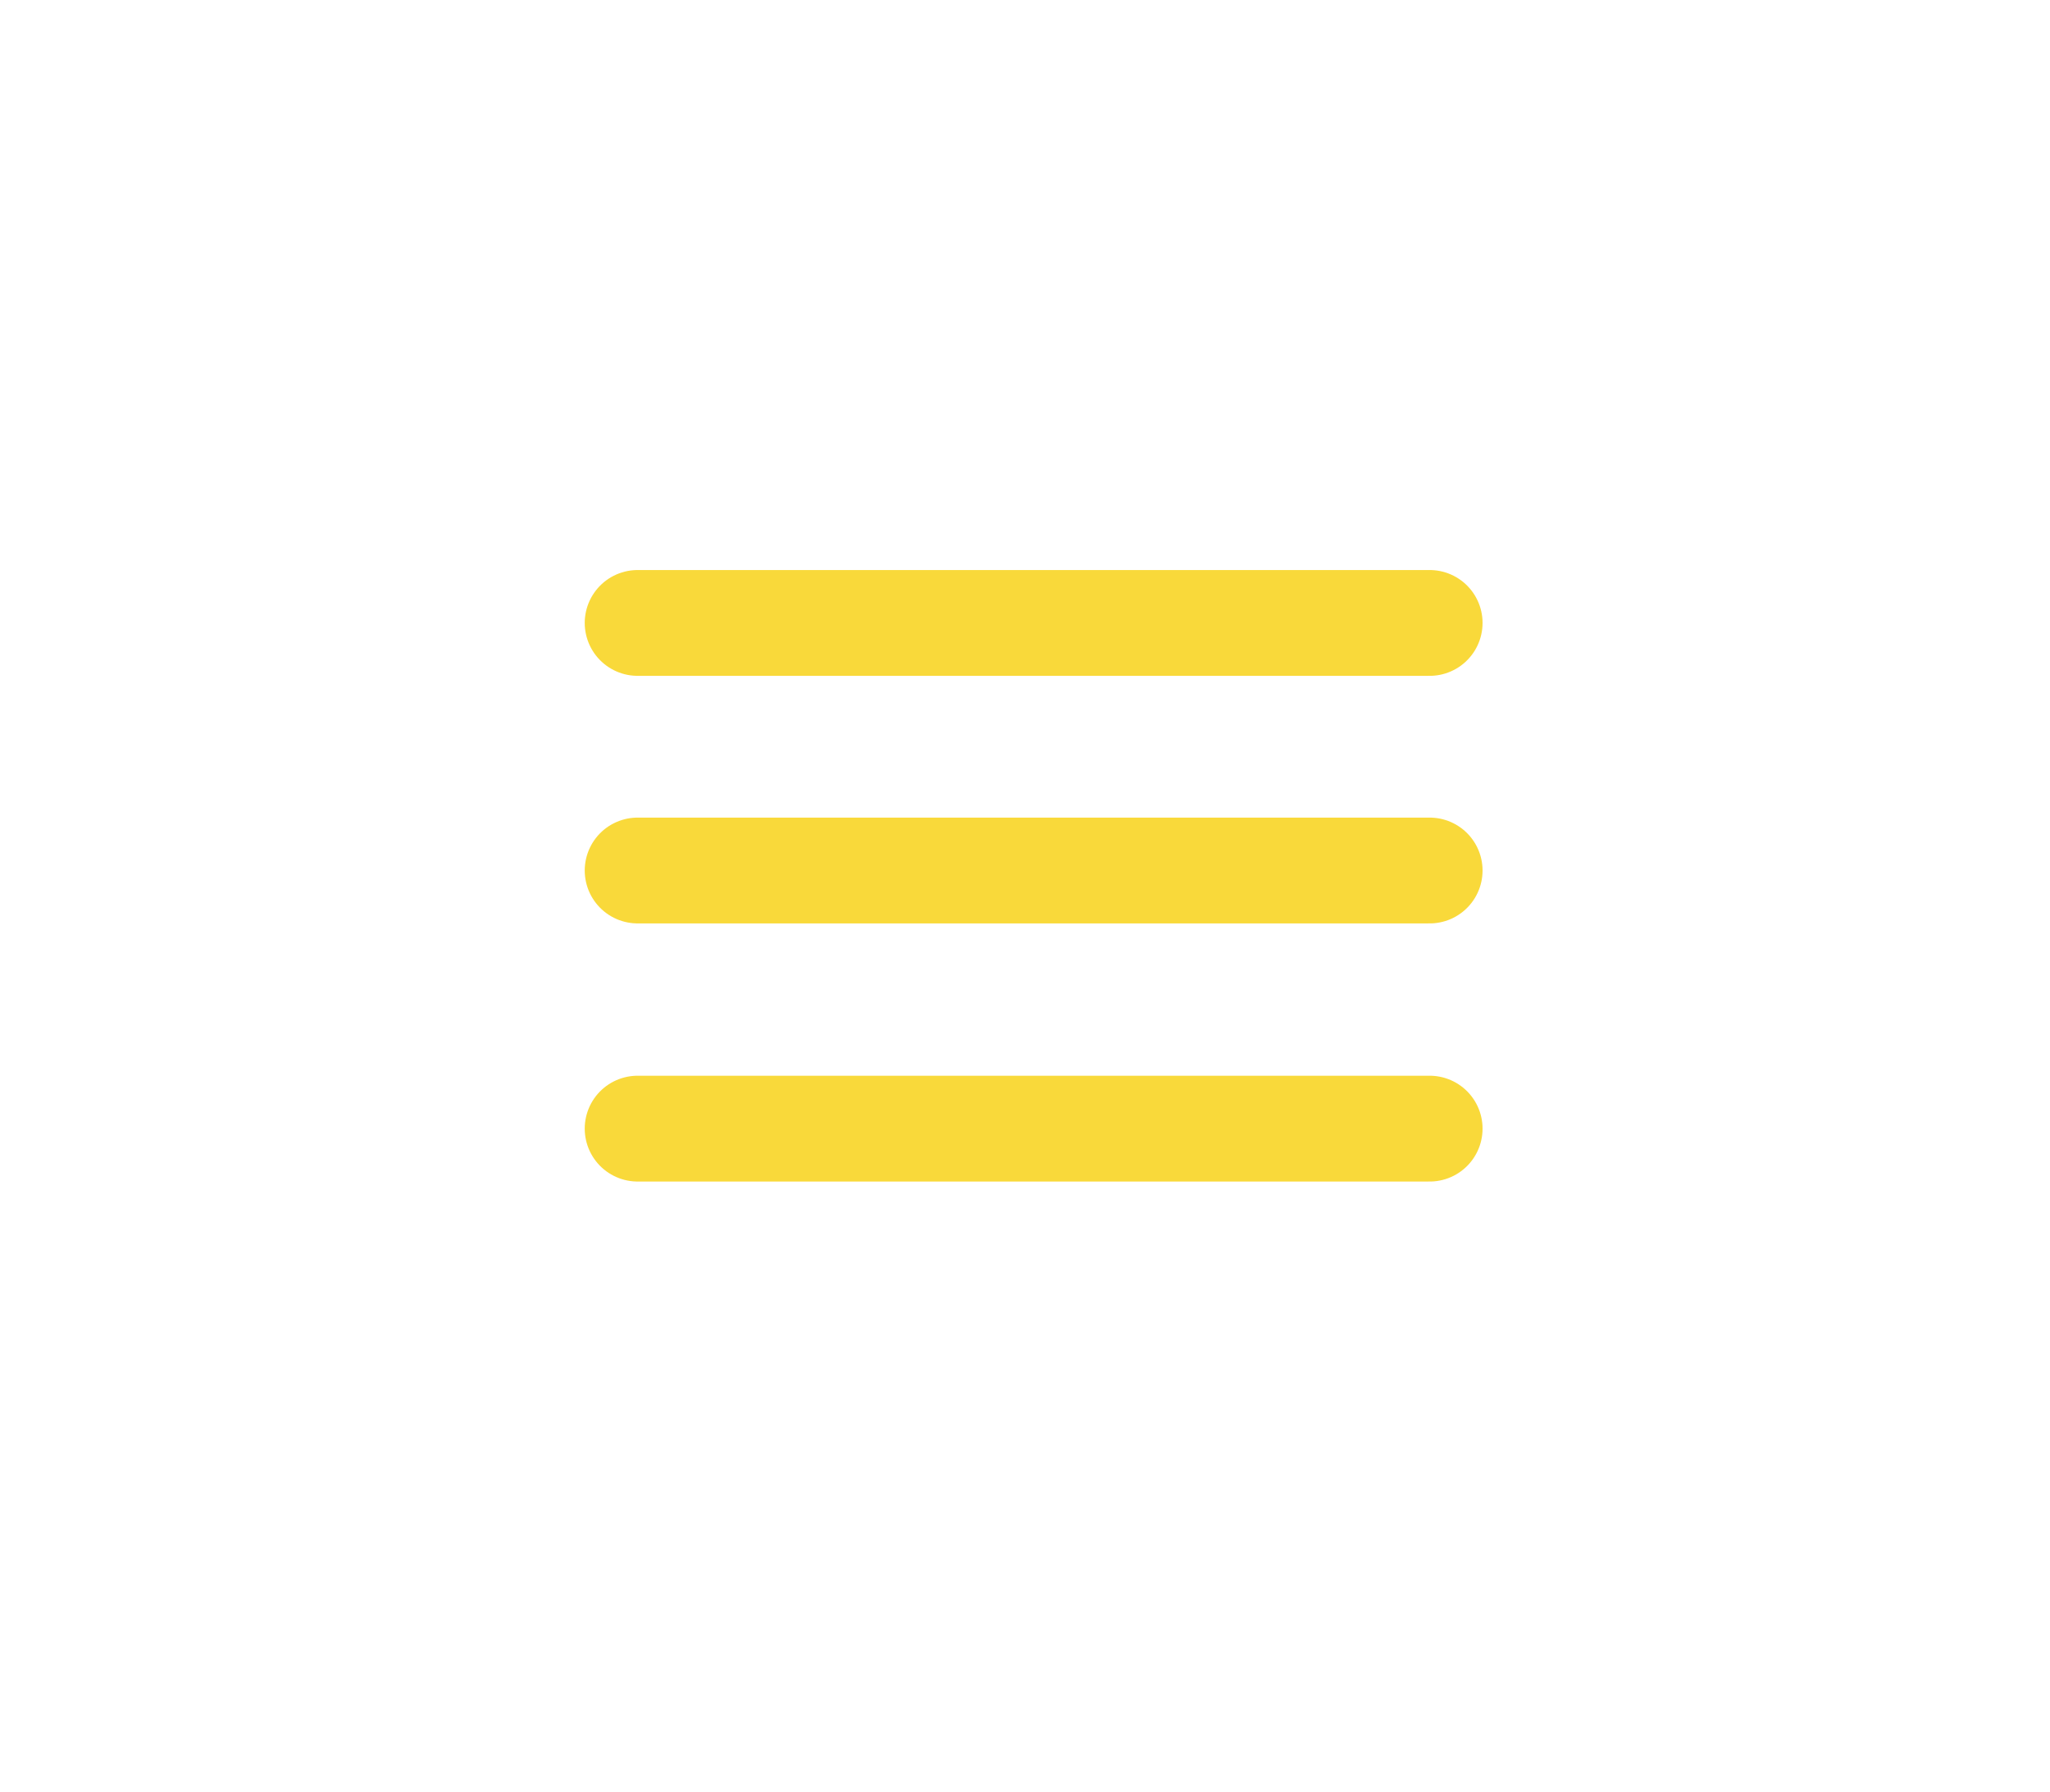
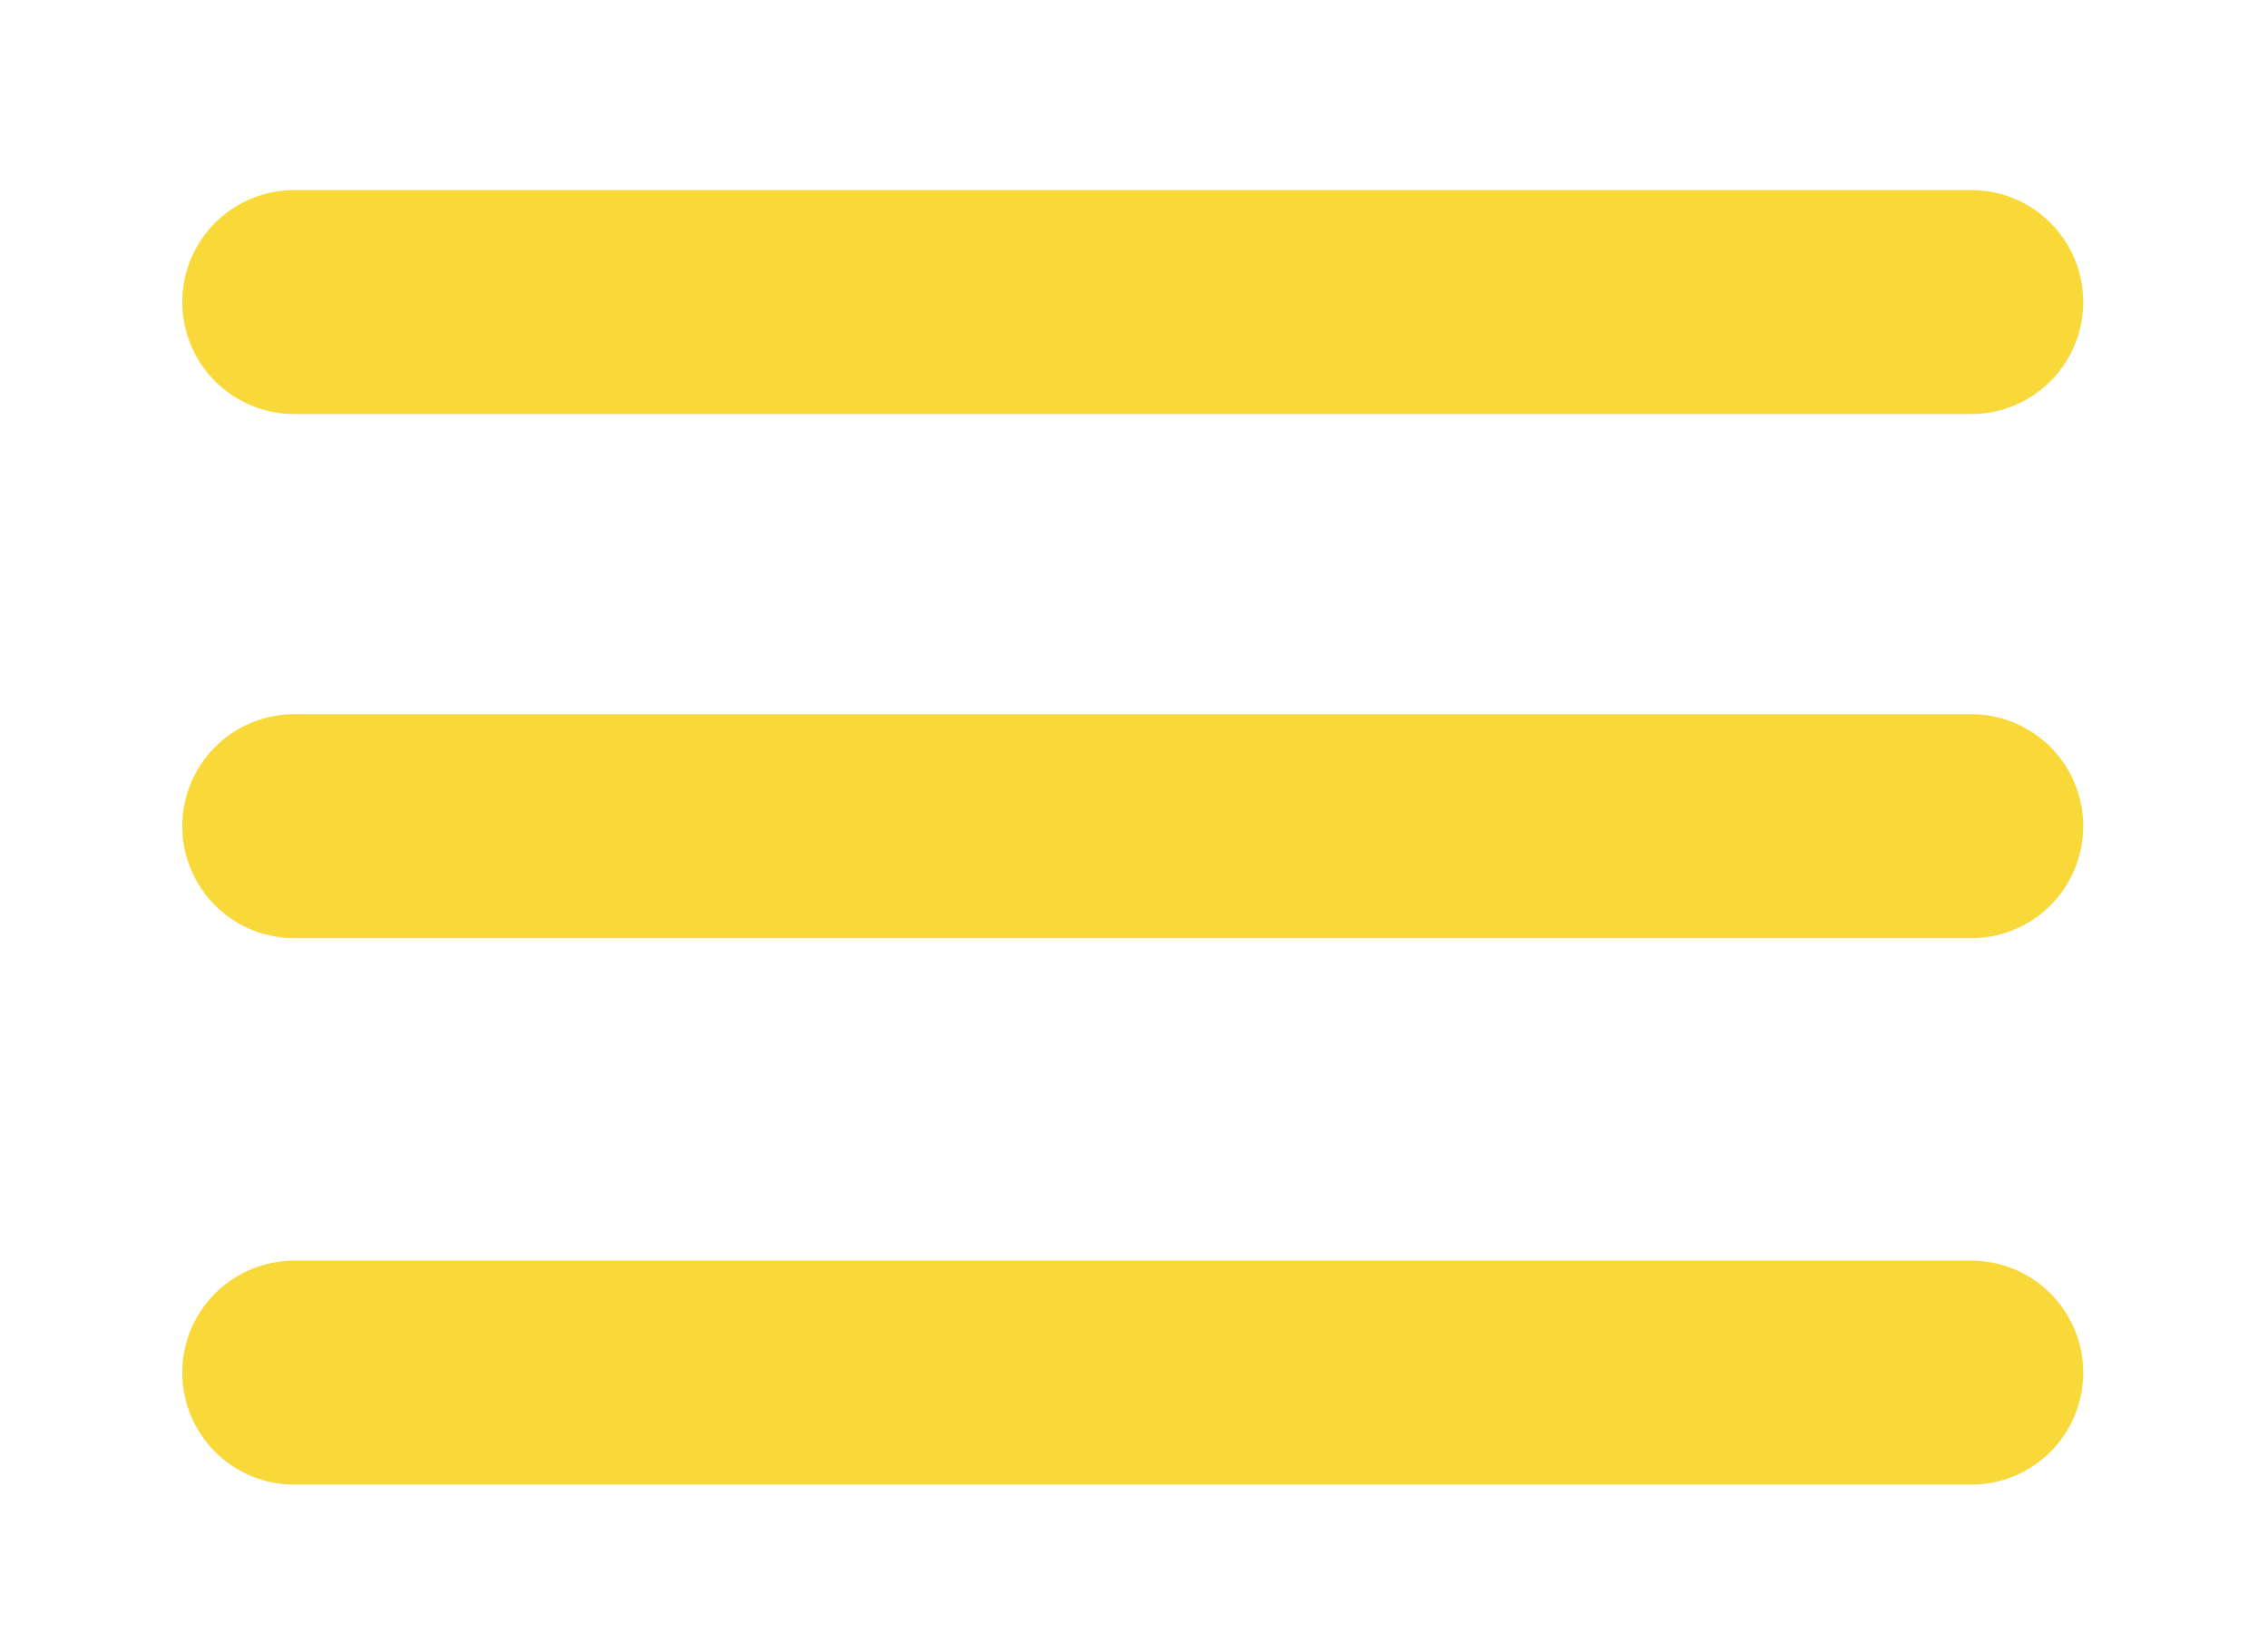
- <svg xmlns="http://www.w3.org/2000/svg" xmlns:xlink="http://www.w3.org/1999/xlink" width="111" height="97" viewBox="1753 18 111 97" version="1.1" id="svg1" xml:space="preserve">
+ <svg xmlns="http://www.w3.org/2000/svg" xmlns:xlink="http://www.w3.org/1999/xlink" width="58" height="42" viewBox="1780 44 58 42" version="1.1" id="svg1" xml:space="preserve">
  <defs id="defs1">
+     <linearGradient id="linearGradient90">
+       <stop style="stop-color:#6b4226;stop-opacity:1;" offset="0" id="stop90" />
+       <stop style="stop-color:#0f0b08;stop-opacity:0;" offset="1" id="stop91" />
+     </linearGradient>
    <rect x="65.32" y="34.15" width="276.25" height="84.948" id="rect66" />
    <linearGradient id="linearGradient63">
      <stop style="stop-color:#6b4226;stop-opacity:1;" offset="0" id="stop63" />
      <stop style="stop-color:#000000;stop-opacity:0;" offset="1" id="stop64" />
    </linearGradient>
-     <linearGradient id="linearGradient61">
-       <stop style="stop-color:#6b4226;stop-opacity:1;" offset="0.062" id="stop62" />
-       <stop style="stop-color:#000000;stop-opacity:0;" offset="0.457" id="stop61" />
-     </linearGradient>
-     <linearGradient xlink:href="#linearGradient61" id="linearGradient62" x1="1.286" y1="5.373" x2="6.645" y2="2.523" gradientUnits="userSpaceOnUse" />
    <linearGradient xlink:href="#linearGradient63" id="linearGradient64" x1="9.228" y1="6.772" x2="16.699" y2="2.458" gradientUnits="userSpaceOnUse" />
    <linearGradient xlink:href="#linearGradient63" id="linearGradient65" gradientUnits="userSpaceOnUse" x1="9.228" y1="6.772" x2="16.699" y2="2.458" />
    <linearGradient xlink:href="#linearGradient63" id="linearGradient66" gradientUnits="userSpaceOnUse" x1="9.228" y1="6.772" x2="16.699" y2="2.458" />
+     <linearGradient xlink:href="#linearGradient90" id="linearGradient91" x1="1.823" y1="5.96" x2="5.936" y2="1.989" gradientUnits="userSpaceOnUse" />
  </defs>
  <g id="layer3" style="display:inline">
    <g id="g90">
      <path style="font-variation-settings:'wght' 500;fill:#0d0a07;fill-opacity:1;stroke:#f9d93a;stroke-width:5.728;stroke-linecap:round;stroke-dasharray:none;stroke-opacity:1" d="m 1787.525,51.724 h 42.886" id="path87" />
      <path style="font-variation-settings:'wght' 500;fill:#0d0a07;fill-opacity:1;stroke:#f9d93a;stroke-width:5.728;stroke-linecap:round;stroke-dasharray:none;stroke-opacity:1" d="m 1787.525,65.127 h 42.886" id="path88" />
      <path style="font-variation-settings:'wght' 500;fill:#0d0a07;fill-opacity:1;stroke:#f9d93a;stroke-width:5.728;stroke-linecap:round;stroke-dasharray:none;stroke-opacity:1" d="m 1787.525,79.101 h 42.886" id="path89" />
    </g>
  </g>
</svg>
